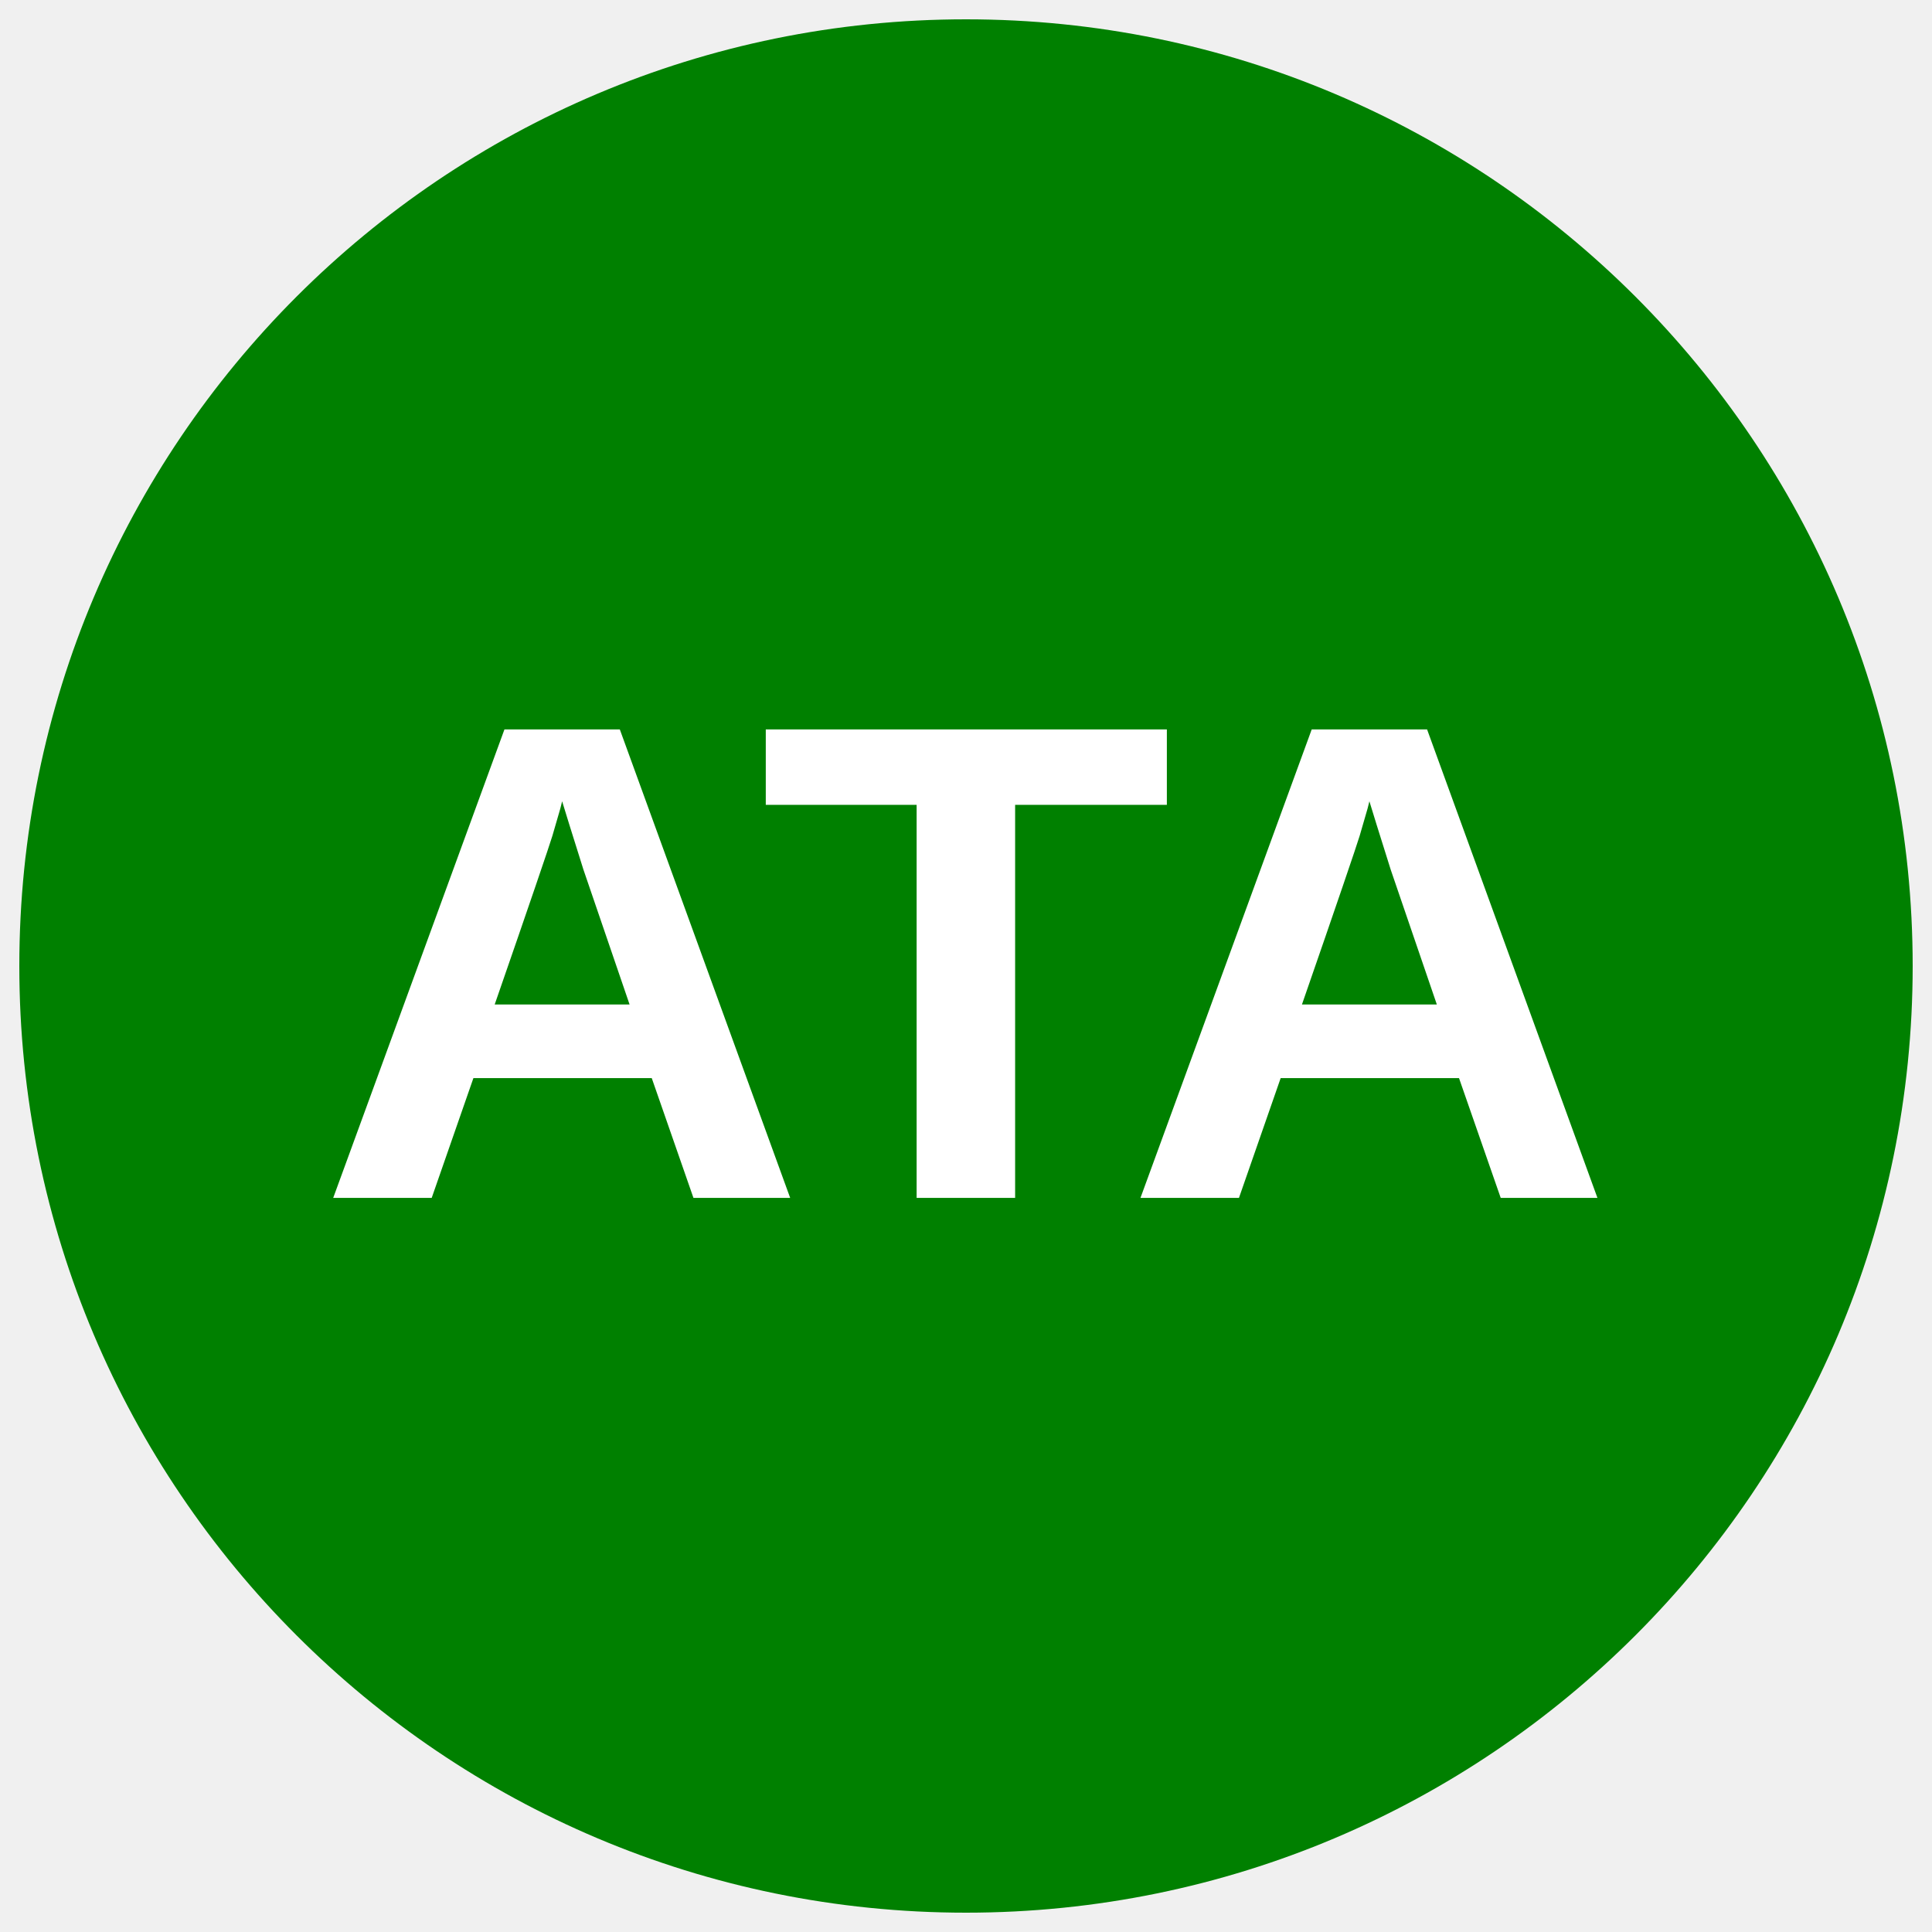
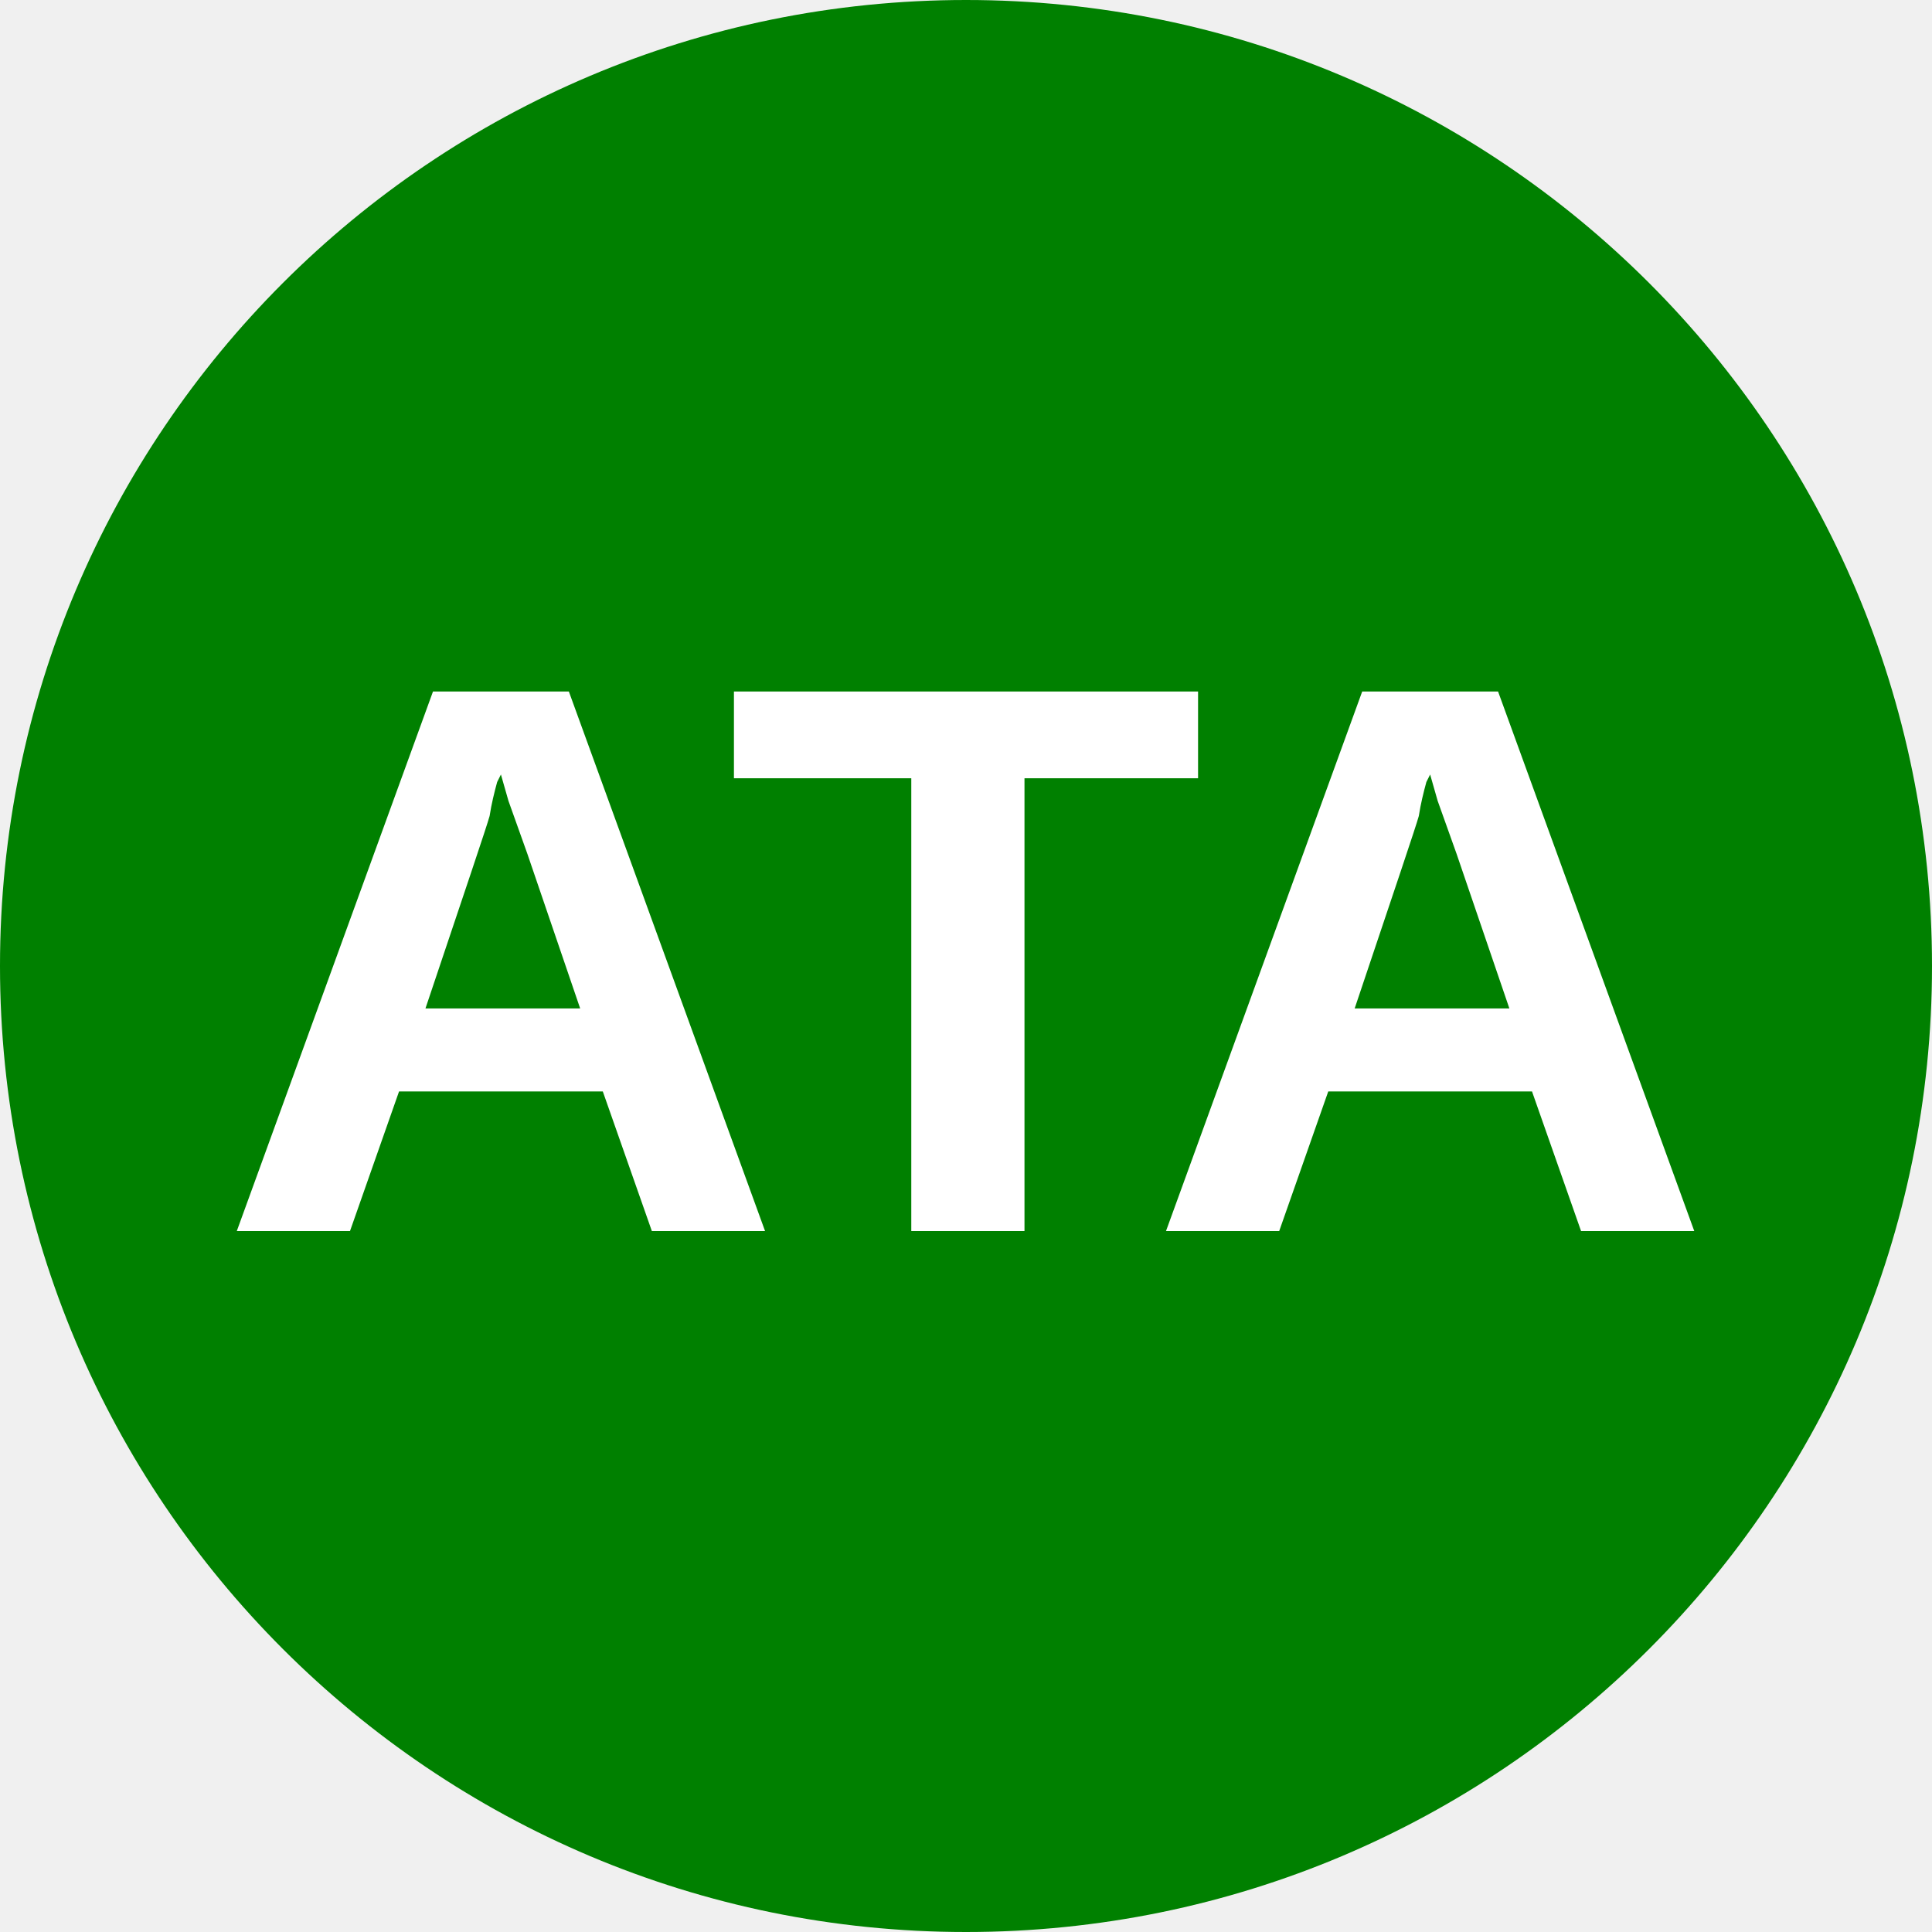
- <svg xmlns="http://www.w3.org/2000/svg" viewBox="0 0 34.02 34.02">
-   <circle cx="50%" cy="50%" r="49%" fill="#008000" />
-   <text x="50%" y="62%" text-anchor="middle" font-weight="700" font-size="12" font-family="Arial" fill="#fff">ATA</text>
+ <svg xmlns="http://www.w3.org/2000/svg" viewBox="0 0 8 8">
+   <circle cx="4" cy="4" r="4" fill="green" />
+   <text x="4" y="5.1" text-anchor="middle" font-weight="700" font-size="3.25" textLength="7.2" lengthAdjust="spacingAndGlyphs" font-family="Arial" fill="#fff">ATA</text>
</svg>
